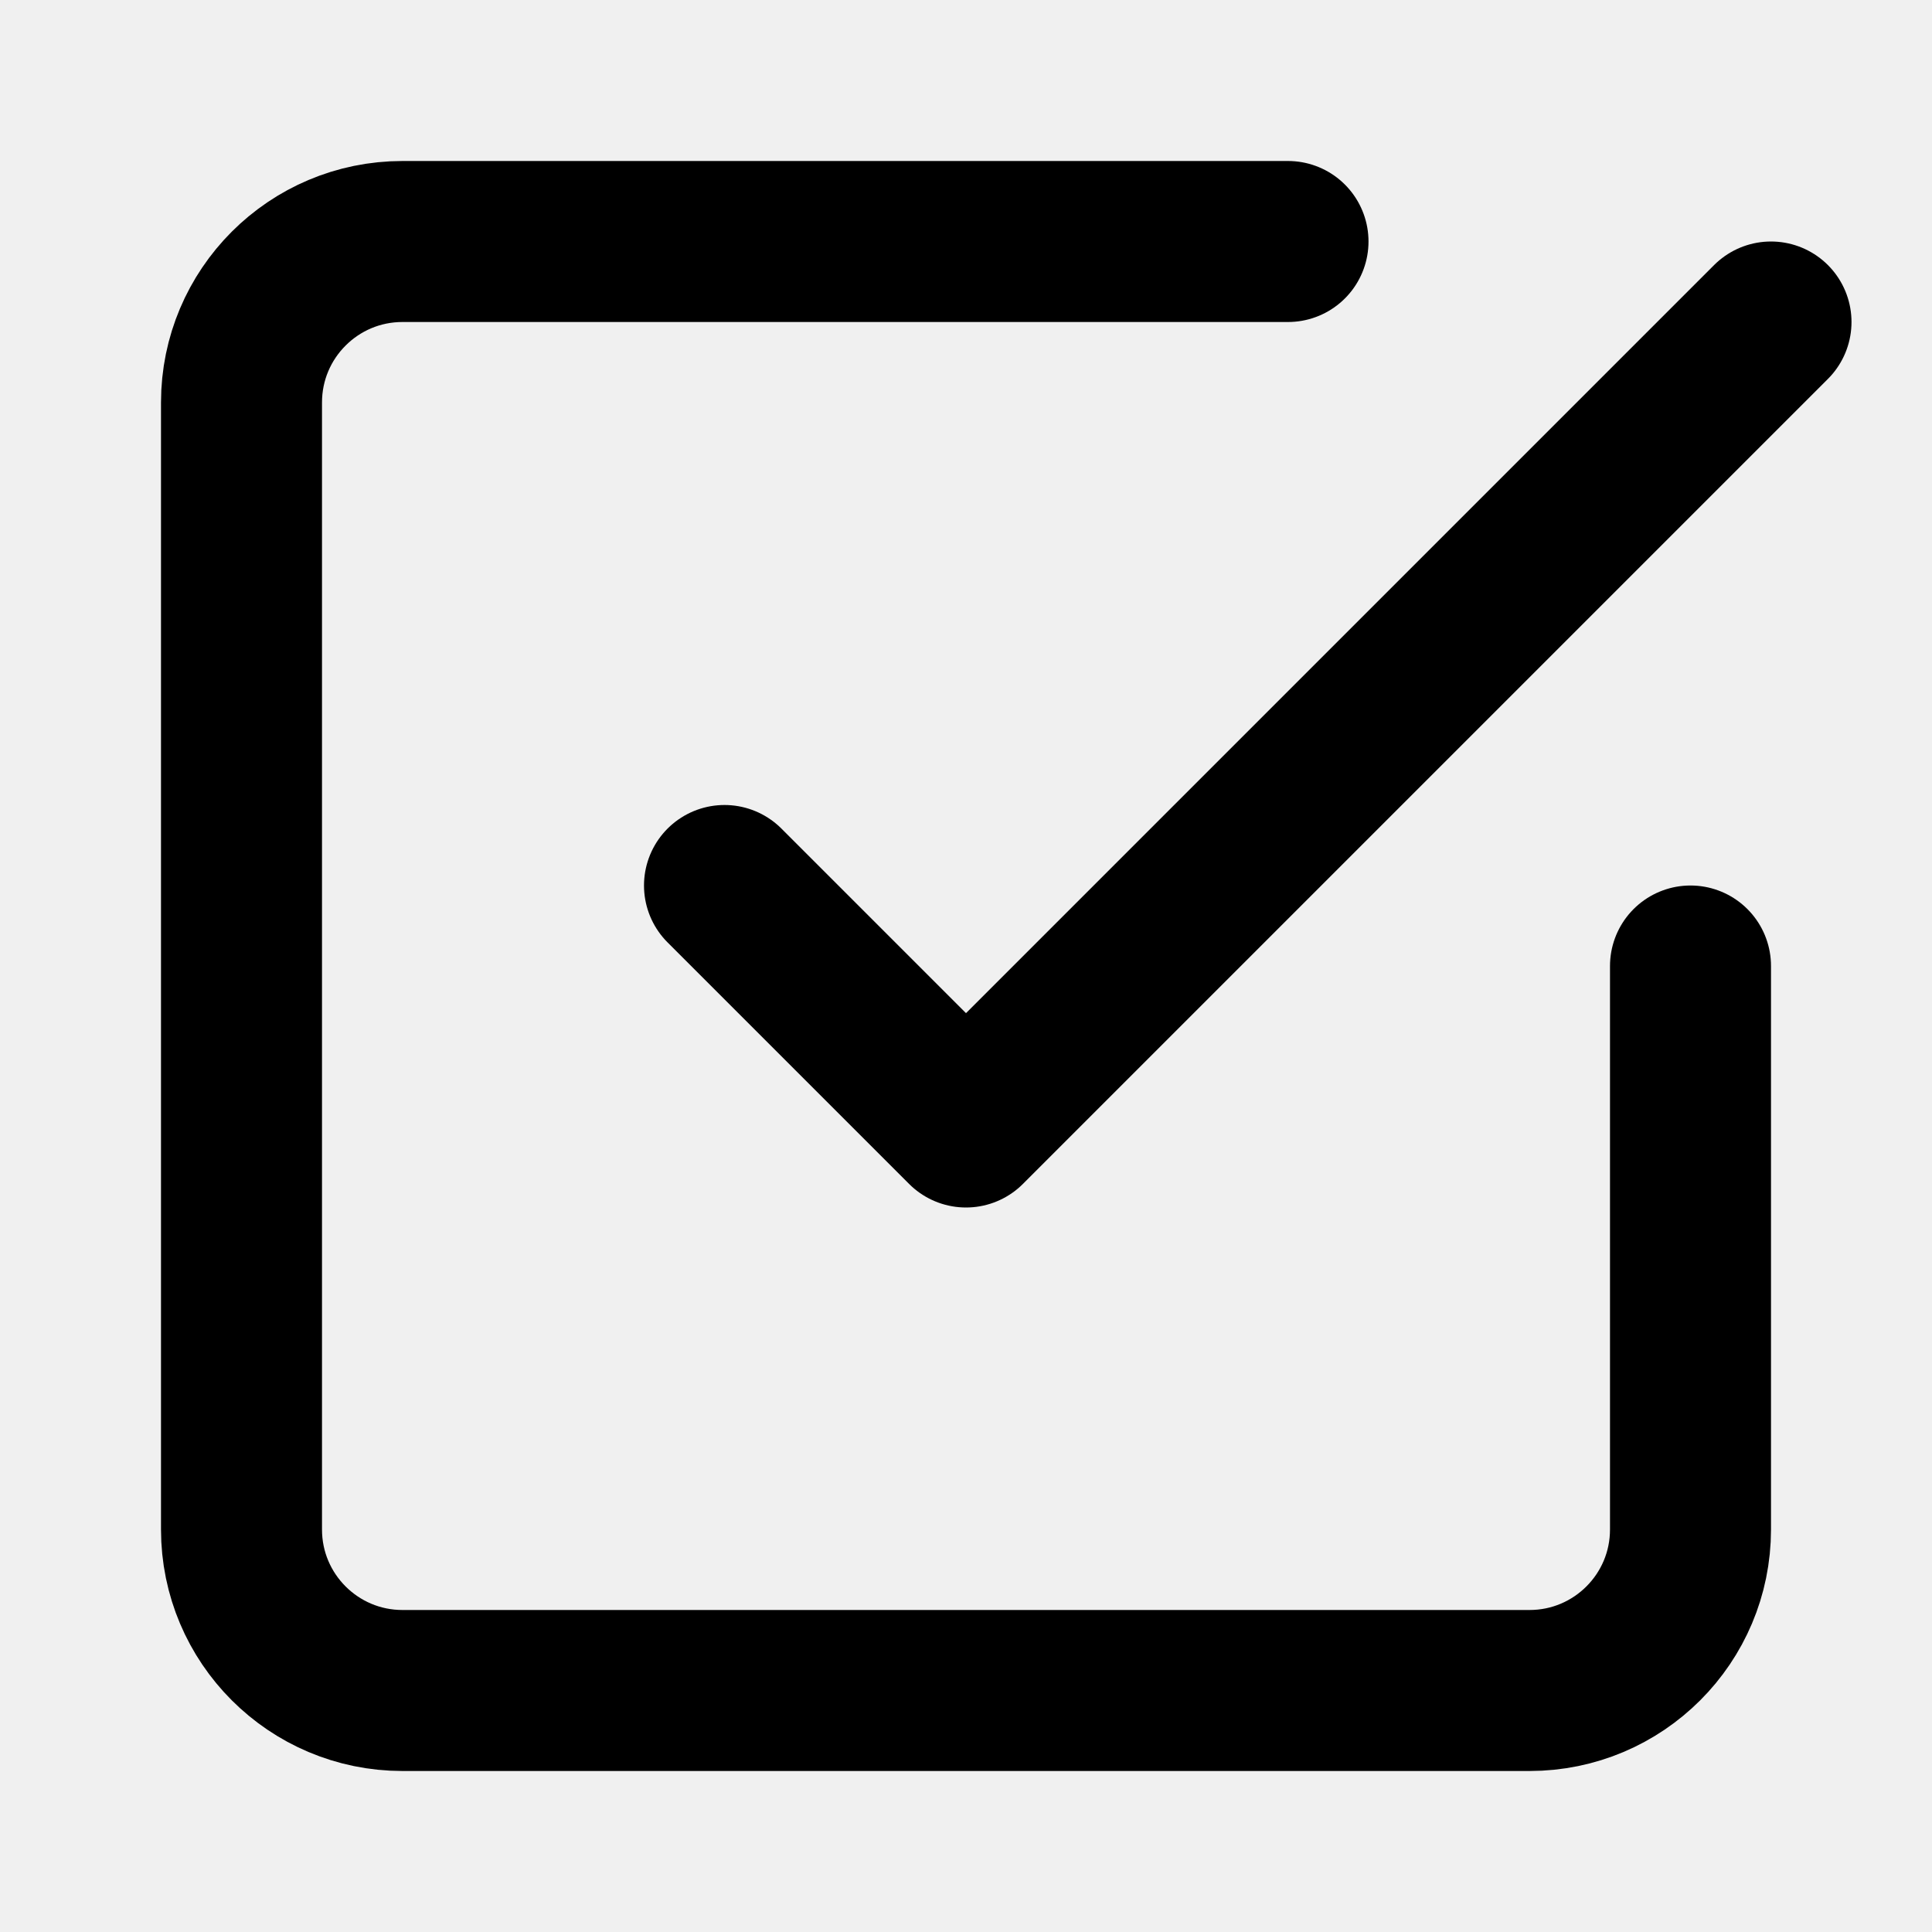
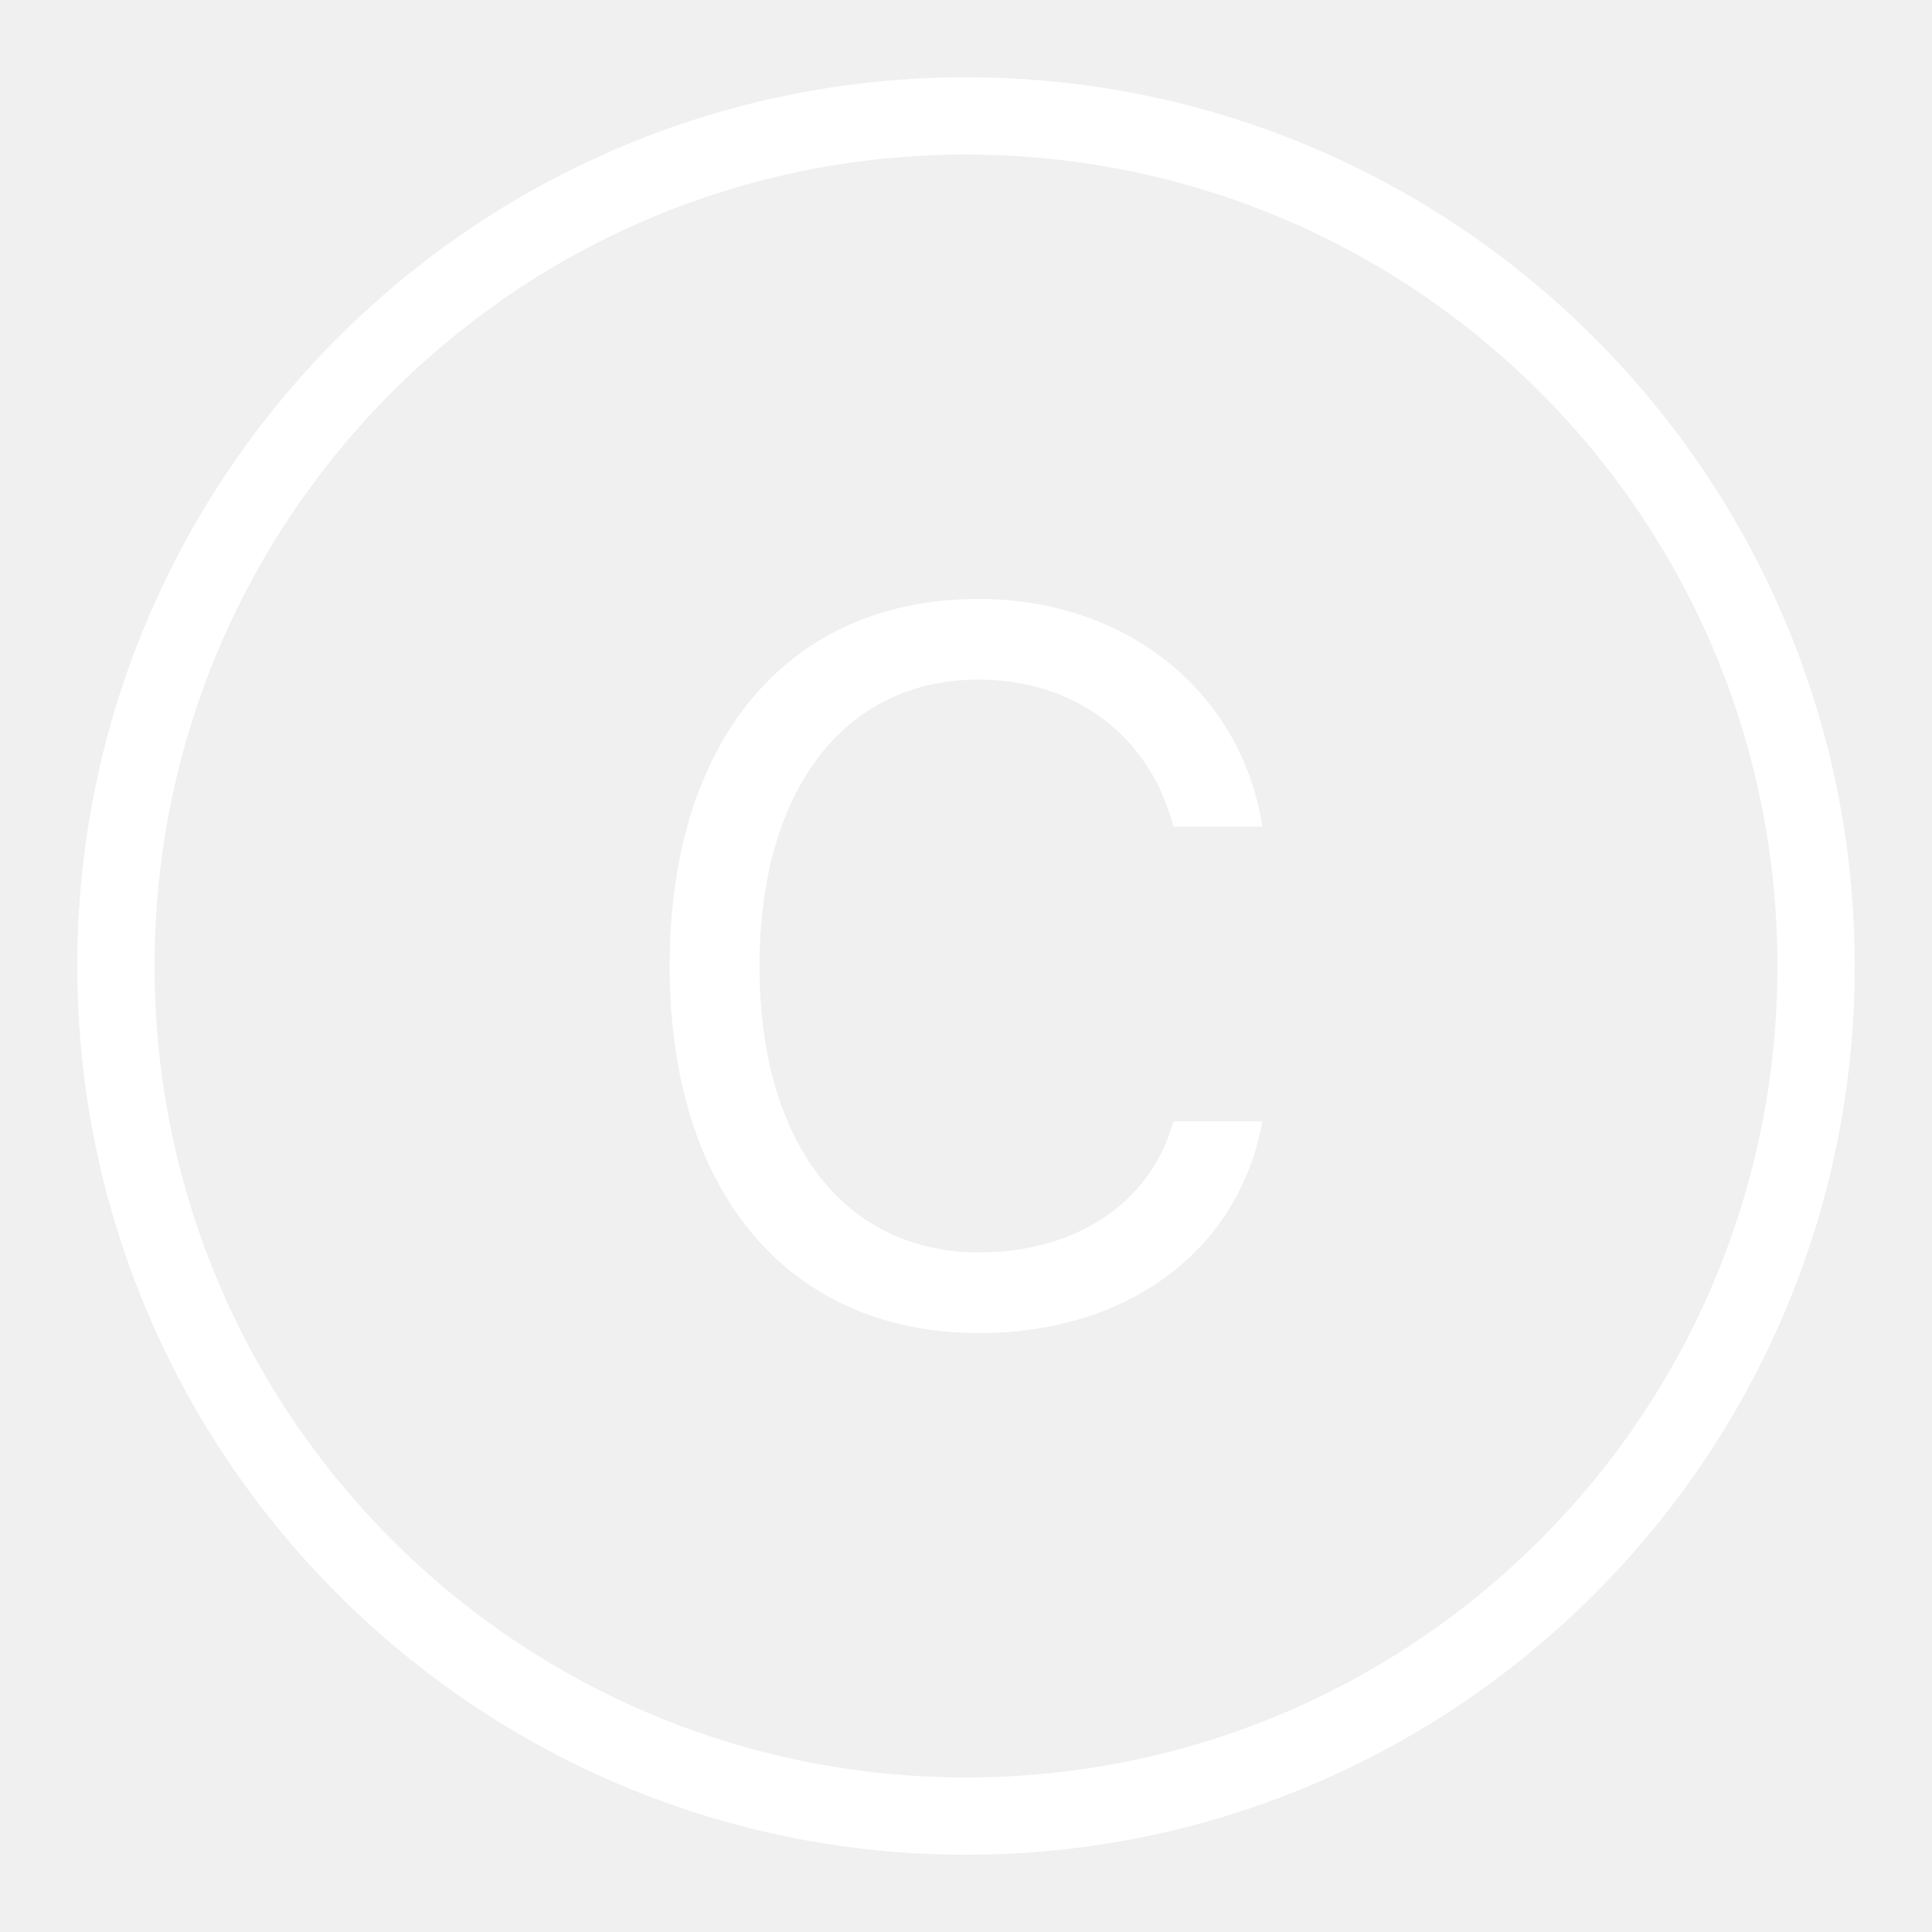
- <svg xmlns="http://www.w3.org/2000/svg" width="24" height="24" viewBox="0 0 24 24" fill="none" stroke="currentColor" stroke-width="2" stroke-linecap="round" stroke-linejoin="round" class="feather feather-check-square">
-   <polyline points="9 11 12 14 22 4" />
-   <path d="M21 12v7a2 2 0 0 1-2 2H5a2 2 0 0 1-2-2V5a2 2 0 0 1 2-2h11" />
+ <svg xmlns="http://www.w3.org/2000/svg" viewBox="0 0 50 50" fill="#ffffff" width="50px" height="50px">
+   <path style="line-height:normal;text-indent:0;text-align:start;text-decoration-line:none;text-decoration-style:solid;text-decoration-color:#000;text-transform:none;block-progression:tb;isolation:auto;mix-blend-mode:normal" d="M 25 2 C 12.309 2 2 12.309 2 25 C 2 37.691 12.309 48 25 48 C 37.691 48 48 37.691 48 25 C 48 12.309 37.691 2 25 2 z M 25 4 C 36.61 4 46 13.39 46 25 C 46 36.61 36.61 46 25 46 C 13.39 46 4 36.61 4 25 C 4 13.39 13.39 4 25 4 z M 25.326 15.5 C 20.397 15.5 17.33 19.146 17.33 25.006 C 17.33 30.853 20.41 34.5 25.34 34.5 C 29.2 34.5 32.068 32.351 32.672 29.018 L 30.369 29.018 C 29.79 31.118 27.867 32.412 25.34 32.412 C 21.844 32.412 19.656 29.558 19.656 25.006 C 19.656 20.454 21.843 17.588 25.326 17.588 C 27.828 17.588 29.765 19.057 30.369 21.396 L 32.67 21.396 C 32.13 17.901 29.149 15.5 25.326 15.5 z" font-weight="400" font-family="sans-serif" white-space="normal" overflow="visible" fill="#ffffff" />
</svg>
